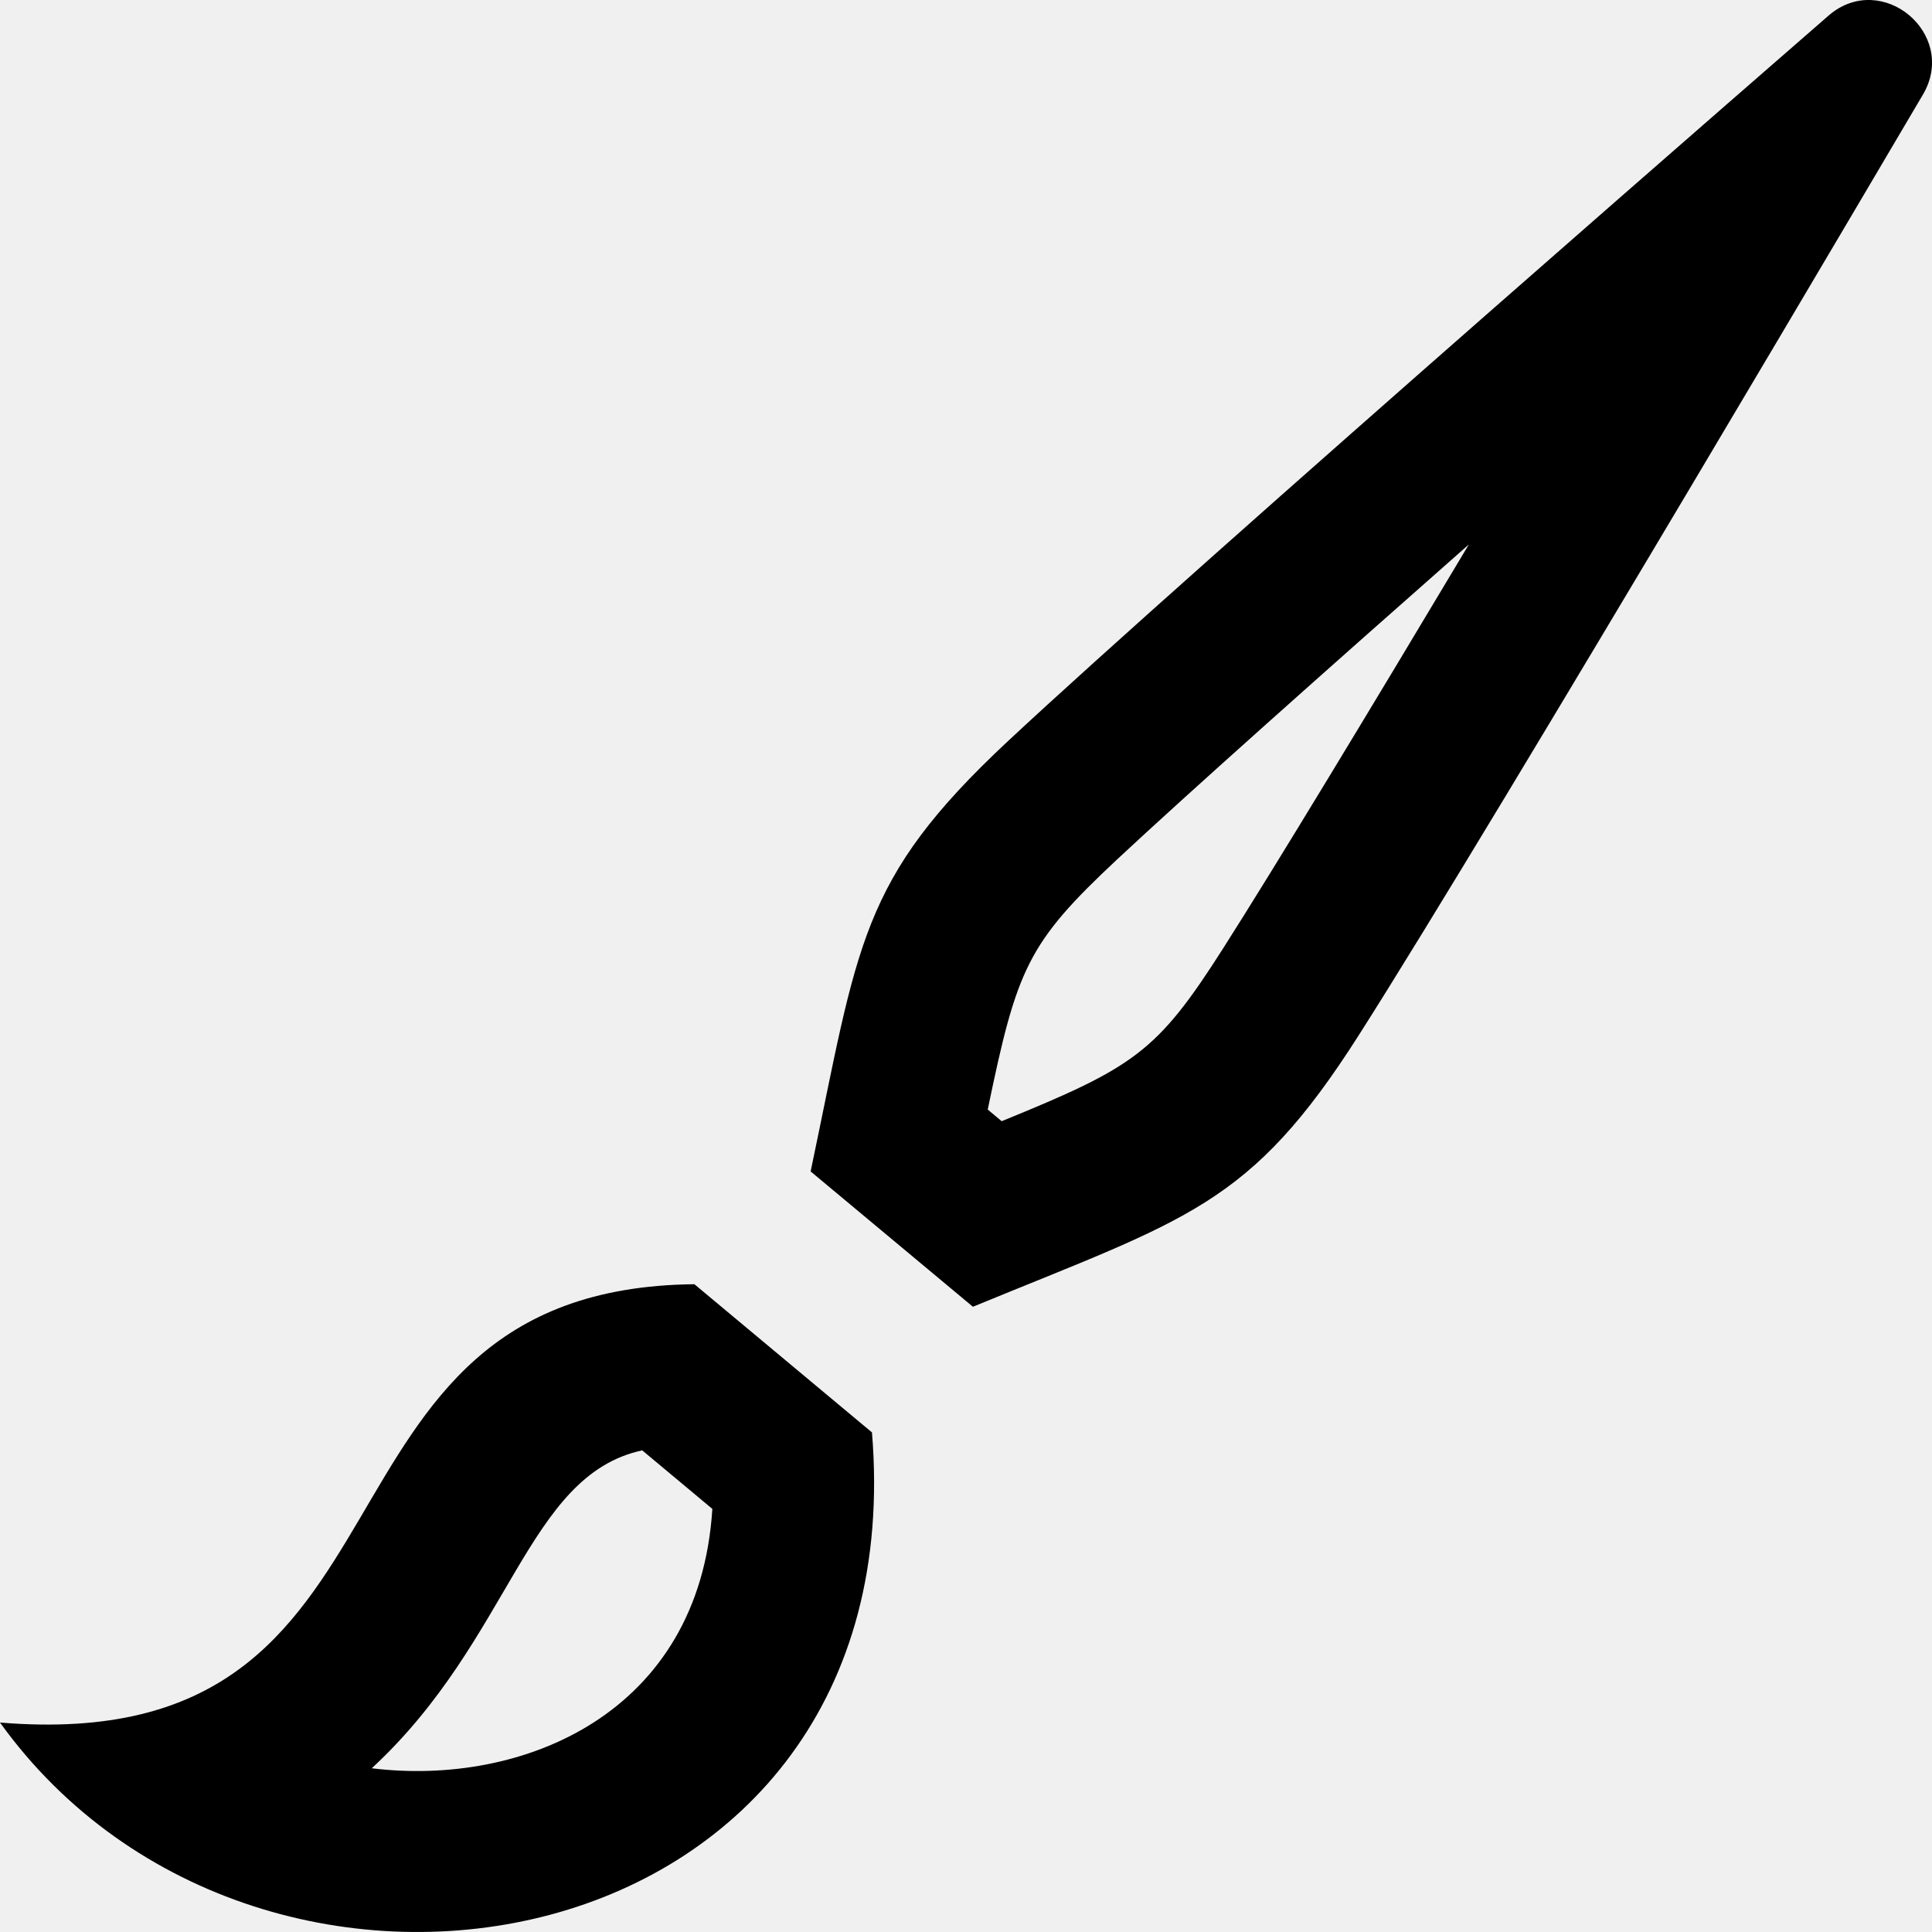
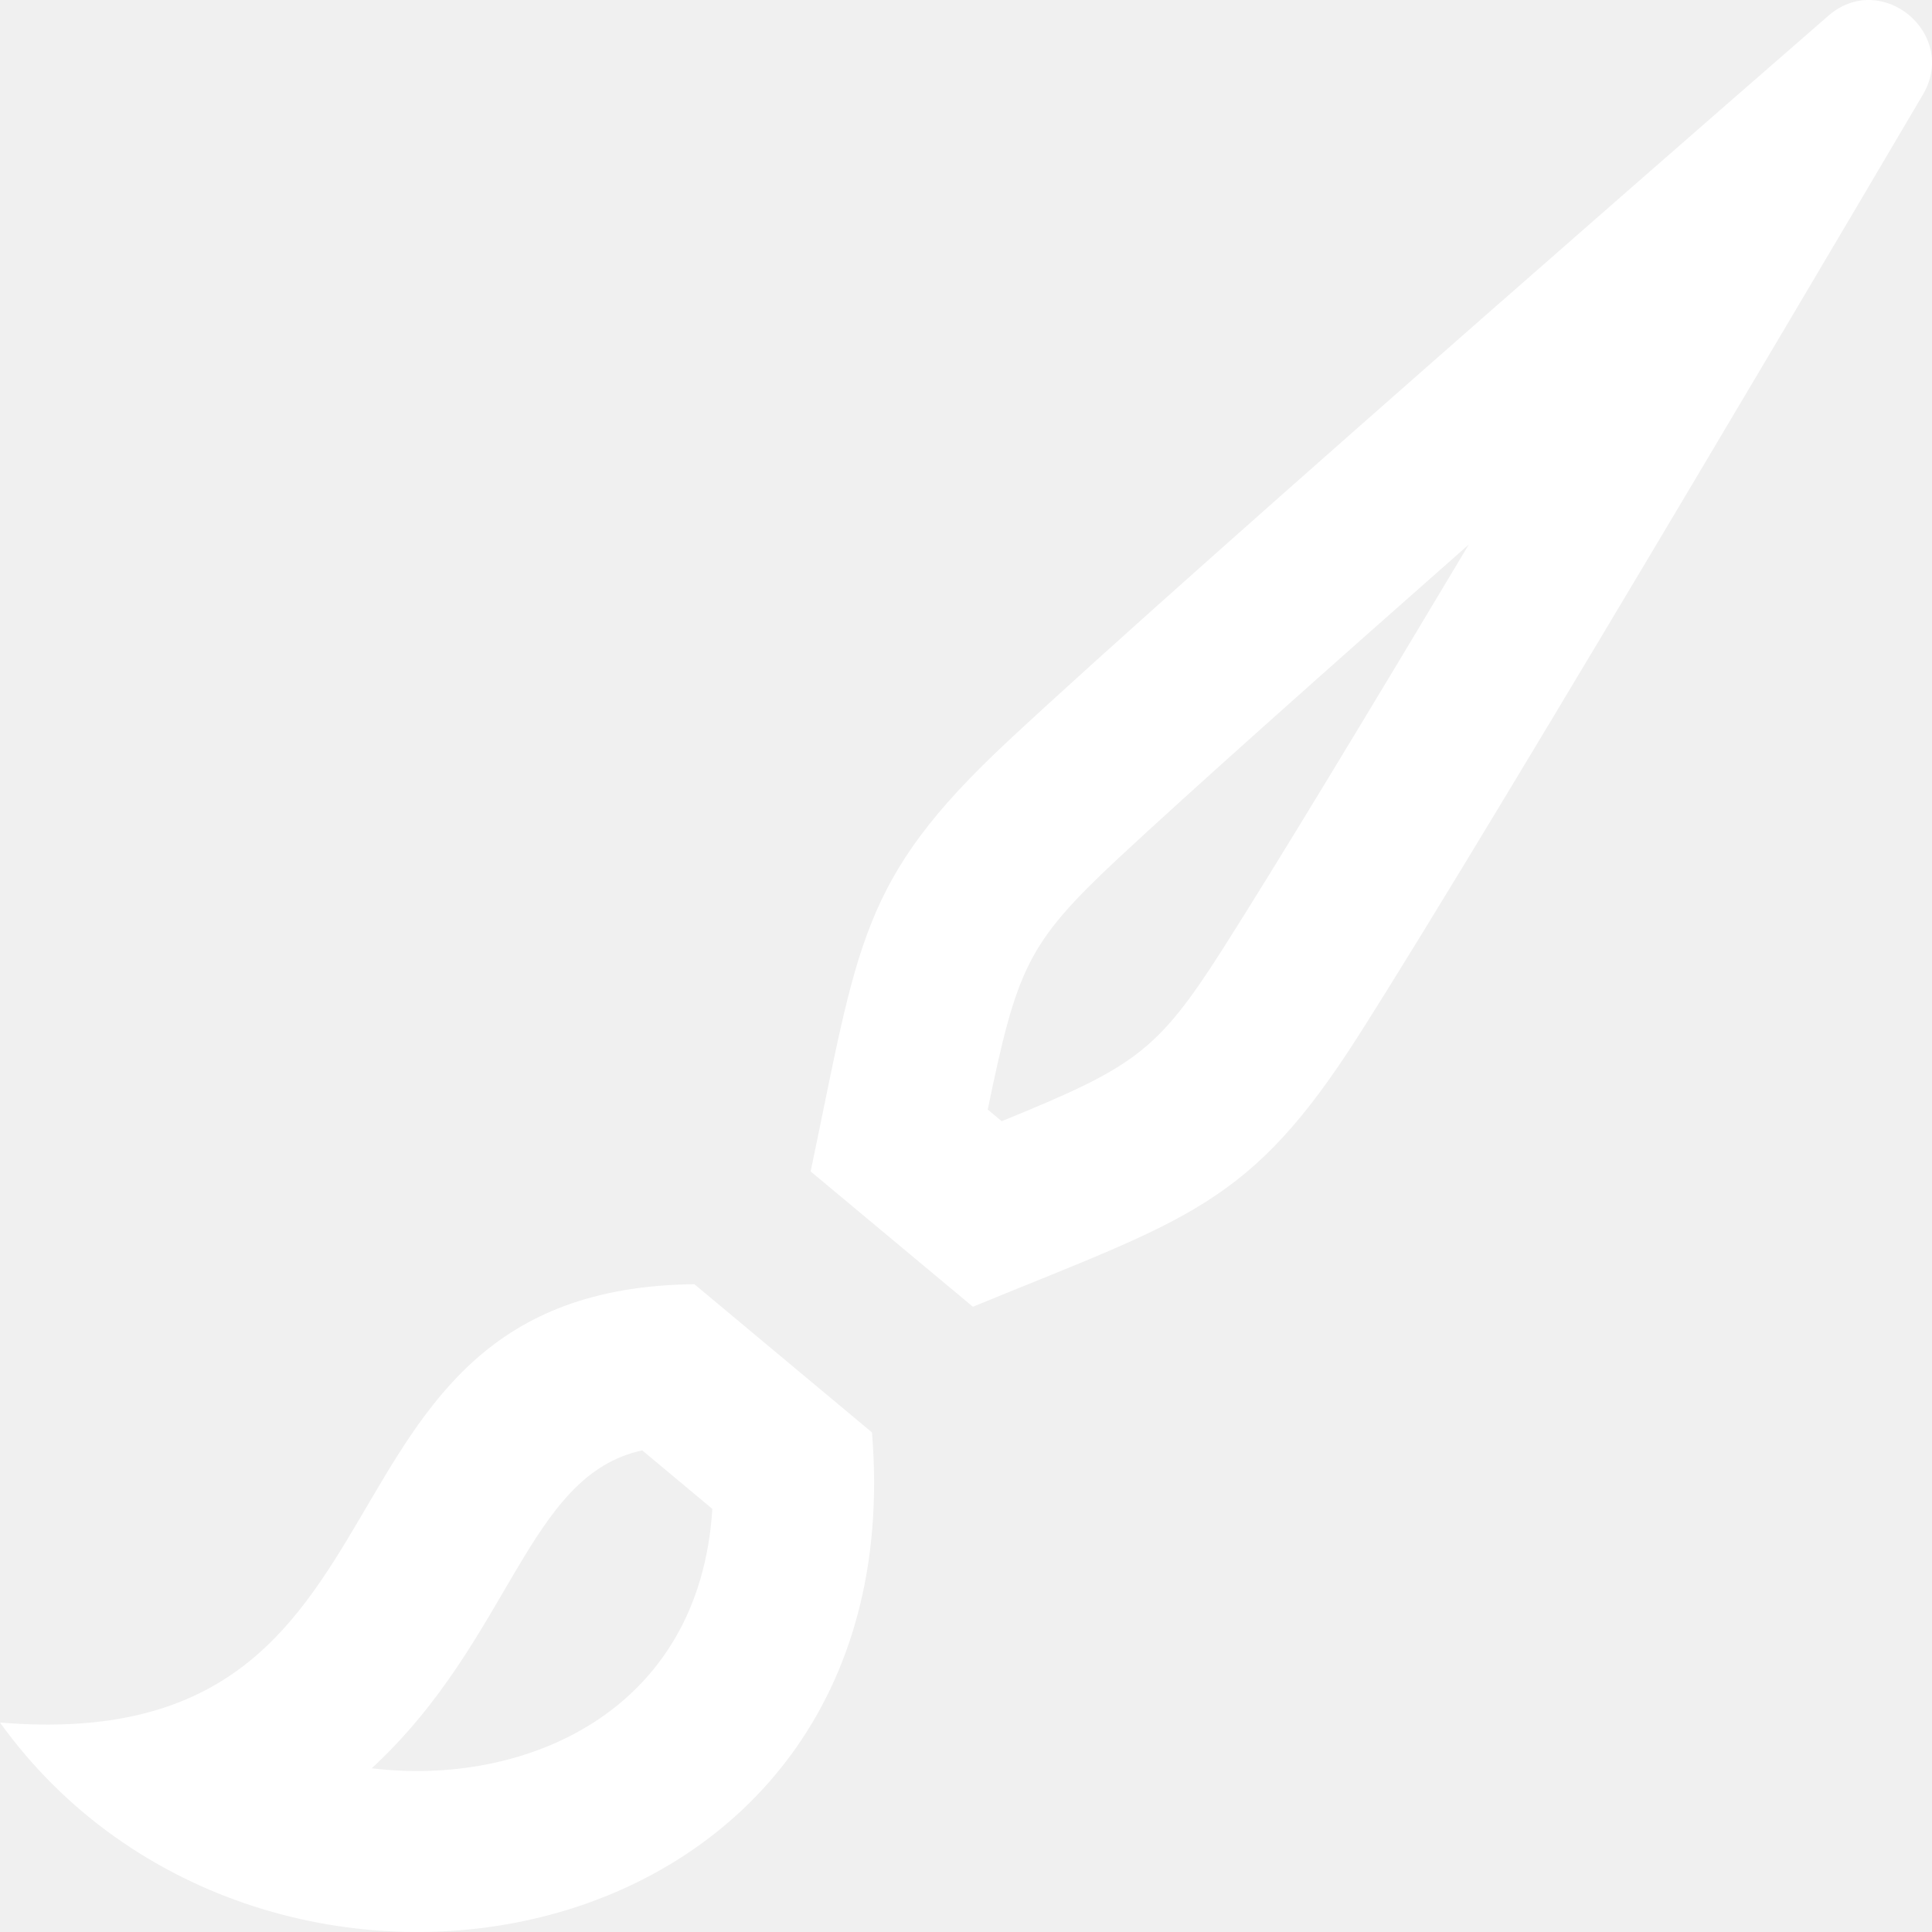
- <svg xmlns="http://www.w3.org/2000/svg" width="24" height="24" viewBox="0 0 24 24">
+ <svg xmlns="http://www.w3.org/2000/svg" fill="#fff" width="24" height="24" viewBox="0 0 24 24">
  <path d="M18.247 6.763c-1.215 2.033-2.405 4.002-3.056 5.023-.82 1.287-1.102 1.471-2.748 2.142l-.173-.145c.363-1.752.491-2.063 1.606-3.106.882-.823 2.598-2.351 4.371-3.914zm-10.269 11.254l.871.727c-.16 2.549-2.361 3.452-4.231 3.222 1.736-1.604 1.924-3.639 3.36-3.949zm14.746-17.831s-7.887 6.857-10.213 9.03c-1.838 1.719-1.846 2.504-2.441 5.336l2.016 1.681c2.671-1.099 3.44-1.248 4.793-3.373 1.713-2.687 7.016-11.698 7.016-11.698.422-.748-.516-1.528-1.171-.976zm-14.098 15.767c-5.093.053-3.121 5.901-8.626 5.445 3.252 4.523 11.38 3.041 10.832-3.604l-2.206-1.841z" />
</svg>
